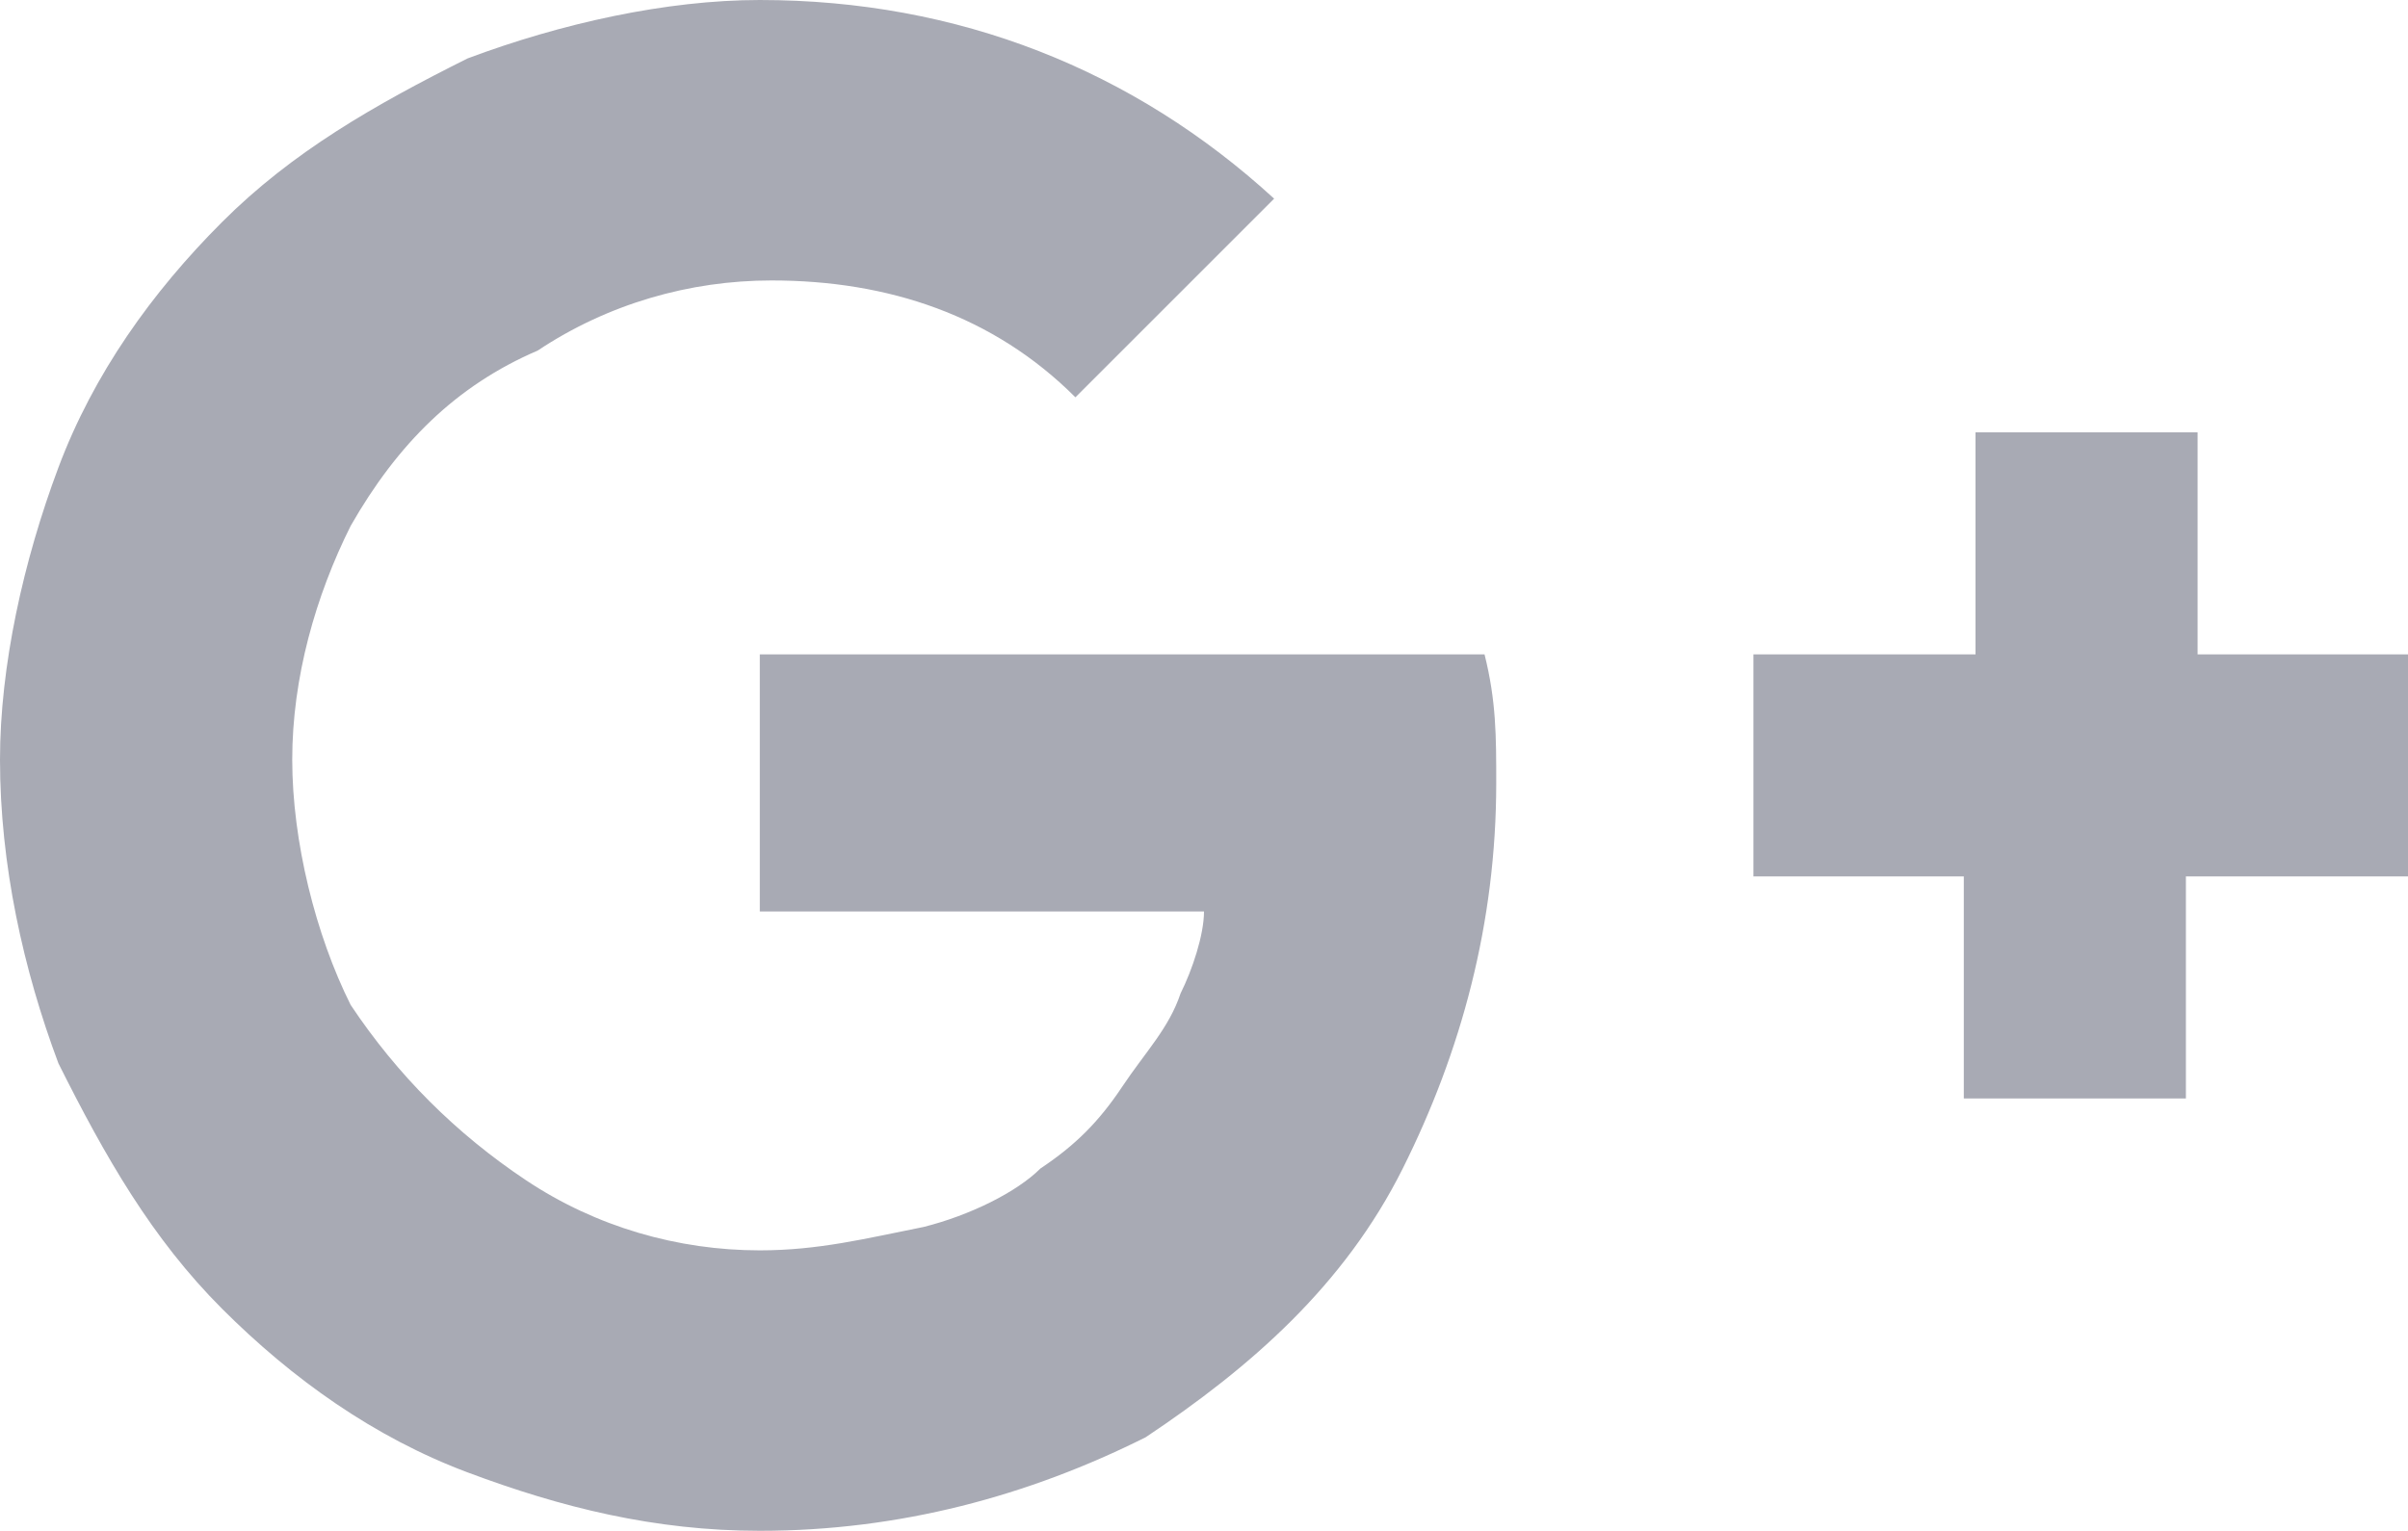
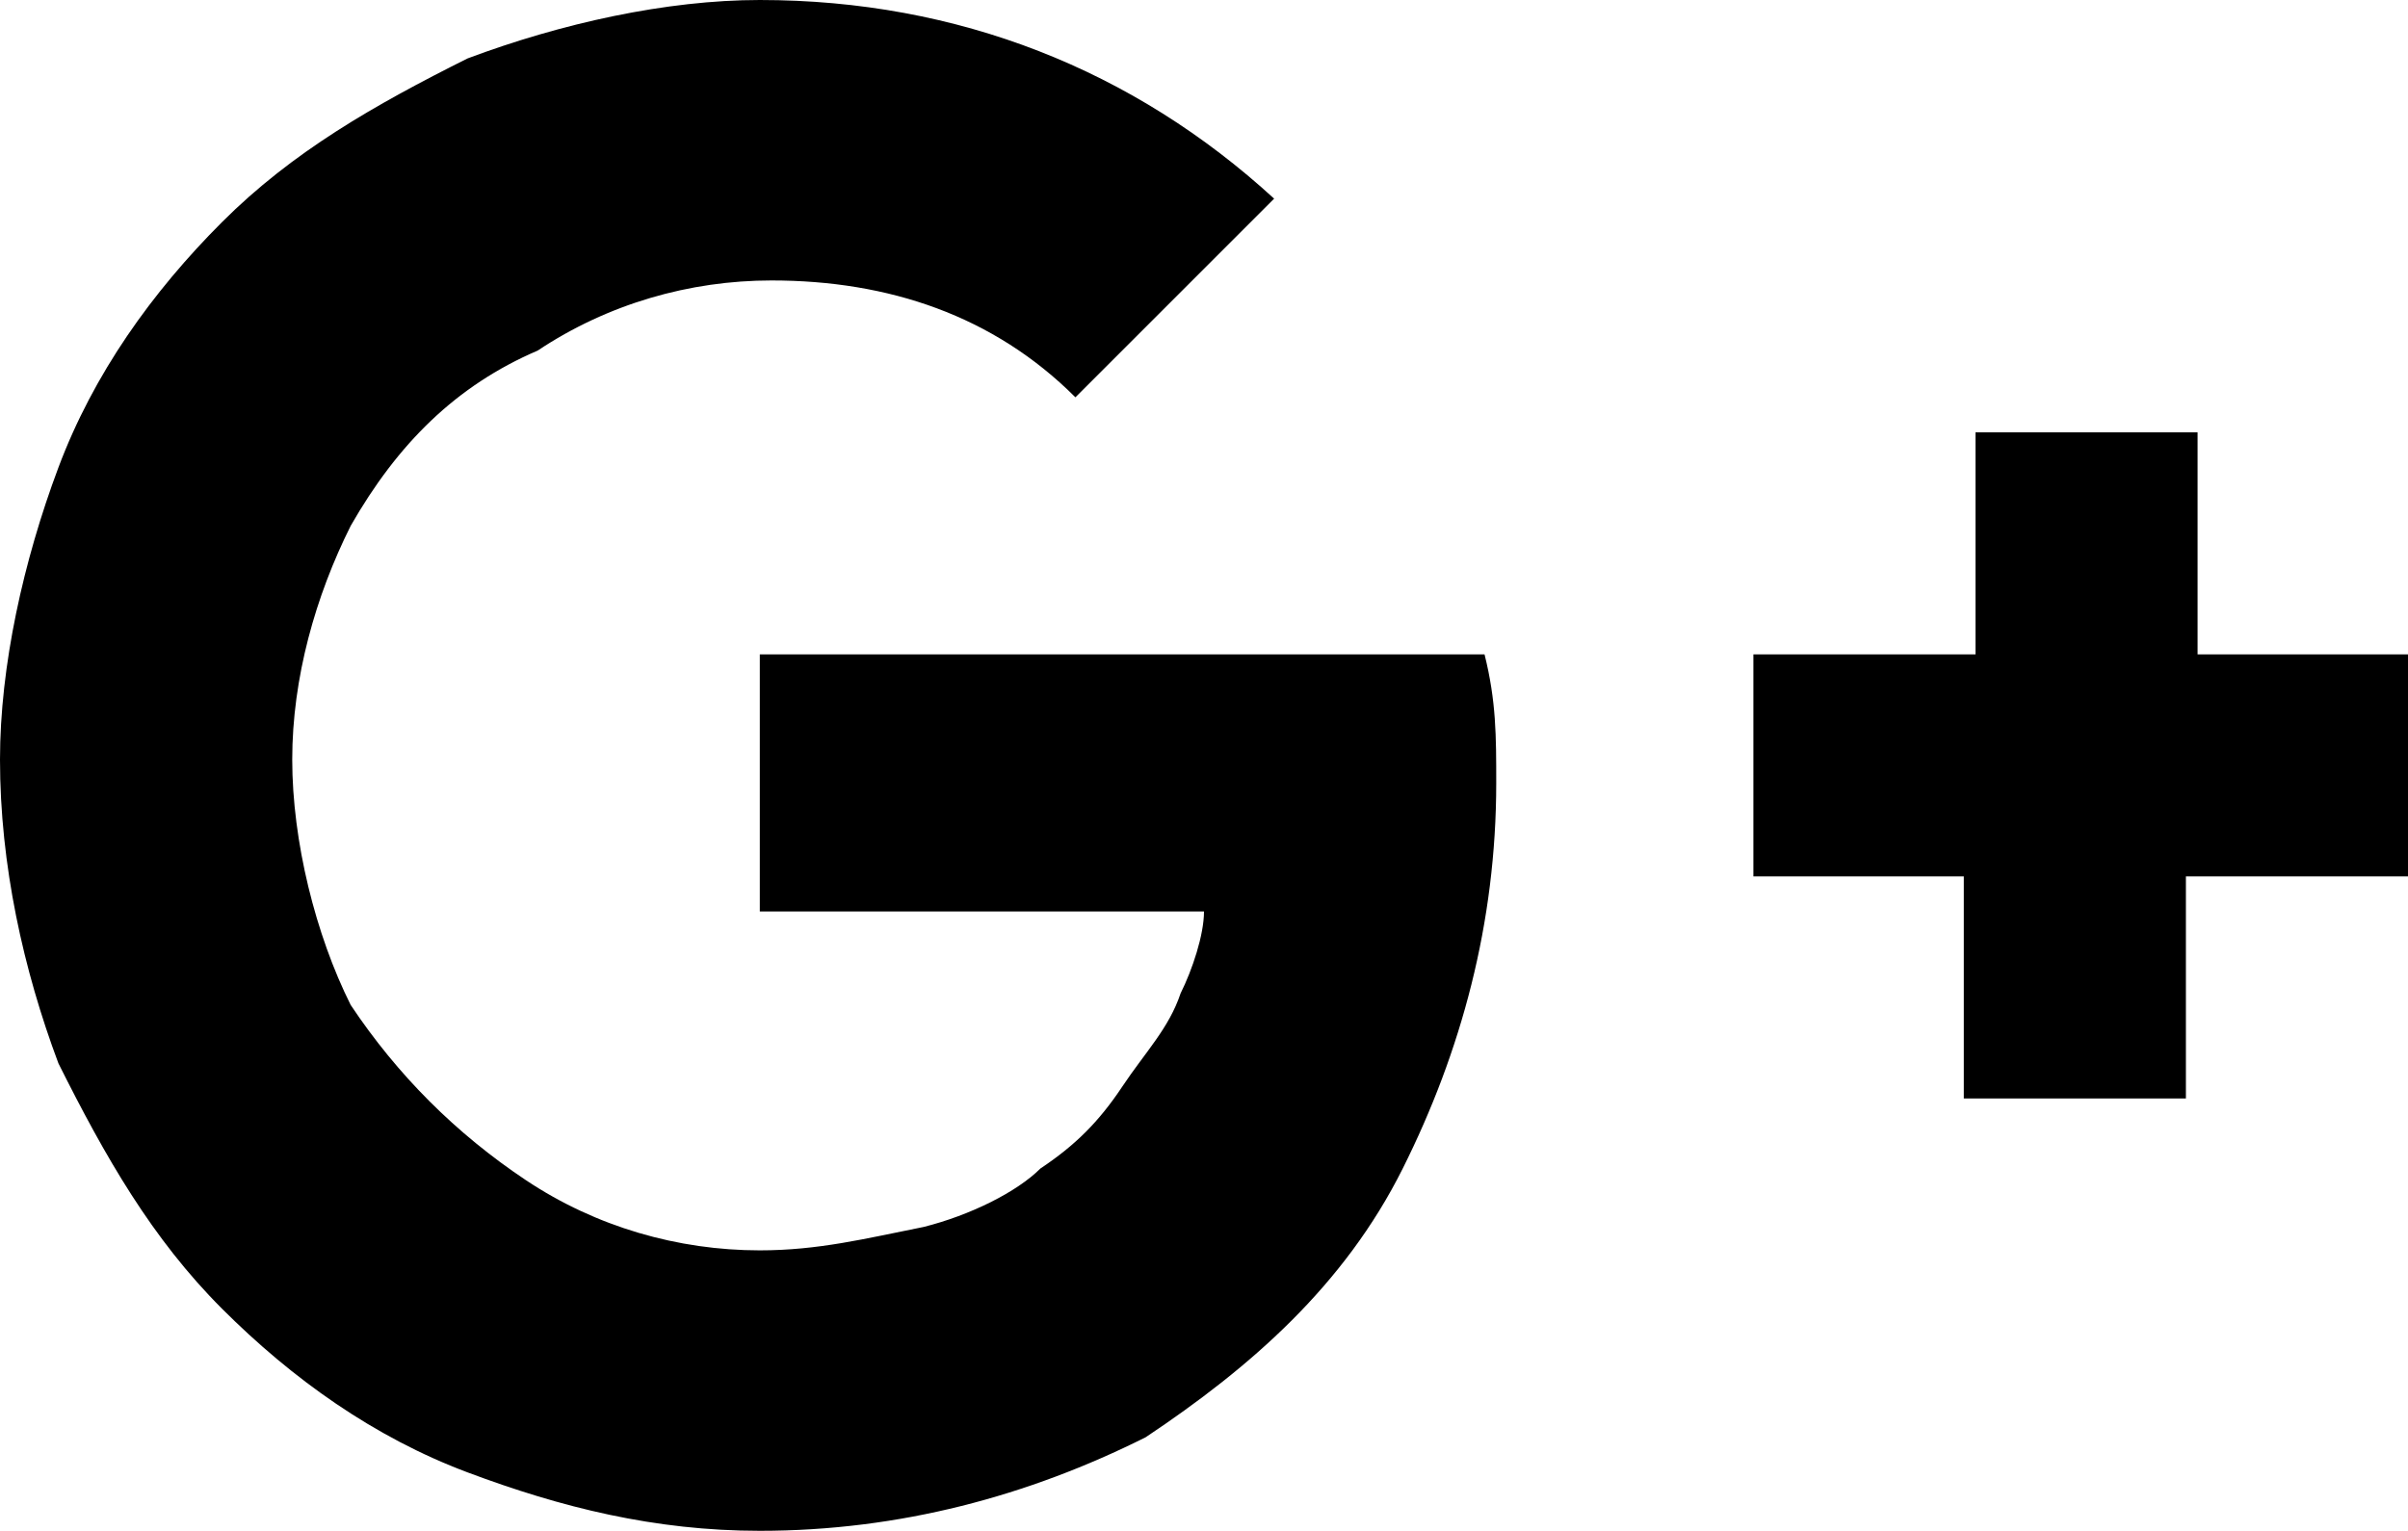
- <svg xmlns="http://www.w3.org/2000/svg" xmlns:xlink="http://www.w3.org/1999/xlink" version="1.1" id="Слой_1" x="0px" y="0px" viewBox="0 0 20.6 13.1" style="enable-background:new 0 0 20.6 13.1;" xml:space="preserve">
-   <style type="text/css">
- 	.st0{clip-path:url(#SVGID_2_);fill:#A8AAB4;}
- </style>
-   <g>
-     <defs>
-       <rect id="SVGID_1_" y="0" width="20.6" height="13.1" />
-     </defs>
-     <clipPath id="SVGID_2_">
-       <use xlink:href="#SVGID_1_" style="overflow:visible;" />
-     </clipPath>
-     <path class="st0" d="M12.8,6.7c0,1.2-0.3,2.3-0.8,3.3c-0.5,1-1.3,1.7-2.2,2.3c-1,0.5-2.1,0.8-3.3,0.8c-0.9,0-1.7-0.2-2.5-0.5   c-0.8-0.3-1.5-0.8-2.1-1.4c-0.6-0.6-1-1.3-1.4-2.1C0.2,8.3,0,7.4,0,6.5C0,5.7,0.2,4.8,0.5,4c0.3-0.8,0.8-1.5,1.4-2.1   c0.6-0.6,1.3-1,2.1-1.4C4.8,0.2,5.7,0,6.5,0c1.7,0,3.2,0.6,4.4,1.7L9.2,3.4c-0.7-0.7-1.6-1-2.6-1c-0.7,0-1.4,0.2-2,0.6   C3.9,3.3,3.4,3.8,3,4.5C2.7,5.1,2.5,5.8,2.5,6.5S2.7,8,3,8.6c0.4,0.6,0.9,1.1,1.5,1.5c0.6,0.4,1.3,0.6,2,0.6c0.5,0,0.9-0.1,1.4-0.2   c0.4-0.1,0.8-0.3,1-0.5c0.3-0.2,0.5-0.4,0.7-0.7C9.8,9,10,8.8,10.1,8.5c0.1-0.2,0.2-0.5,0.2-0.7H6.5V5.6h6.2   C12.8,6,12.8,6.3,12.8,6.7 M20.6,5.6v1.9h-1.9v1.9h-1.9V7.5H15V5.6h1.9V3.7h1.9v1.9H20.6z" />
-   </g>
+ <svg xmlns="http://www.w3.org/2000/svg" xmlns:xlink="http://www.w3.org/1999/xlink" viewBox="-295 390.9 20.6 13.1">
+   <defs>
+     <path id="SVGID_1_" d="M-295 390.9h20.6V404H-295z" />
+   </defs>
+   <clipPath id="SVGID_2_">
+     <use xlink:href="#SVGID_1_" overflow="visible" />
+   </clipPath>
+   <path d="M-282.2 397.6c0 1.2-.3 2.3-.8 3.3s-1.3 1.7-2.2 2.3c-1 .5-2.1.8-3.3.8-.9 0-1.7-.2-2.5-.5s-1.5-.8-2.1-1.4c-.6-.6-1-1.3-1.4-2.1-.3-.8-.5-1.7-.5-2.6 0-.8.2-1.7.5-2.5s.8-1.5 1.4-2.1 1.3-1 2.1-1.4c.8-.3 1.7-.5 2.5-.5 1.7 0 3.2.6 4.4 1.7l-1.7 1.7c-.7-.7-1.6-1-2.6-1-.7 0-1.4.2-2 .6-.7.3-1.2.8-1.6 1.5-.3.6-.5 1.3-.5 2s.2 1.5.5 2.1c.4.6.9 1.1 1.5 1.5s1.3.6 2 .6c.5 0 .9-.1 1.4-.2.4-.1.8-.3 1-.5.3-.2.5-.4.7-.7.2-.3.4-.5.5-.8.1-.2.2-.5.2-.7h-3.8v-2.2h6.2c.1.4.1.7.1 1.1m7.8-1.1v1.9h-1.9v1.9h-1.9v-1.9h-1.8v-1.9h1.9v-1.9h1.9v1.9h1.8z" />
</svg>
